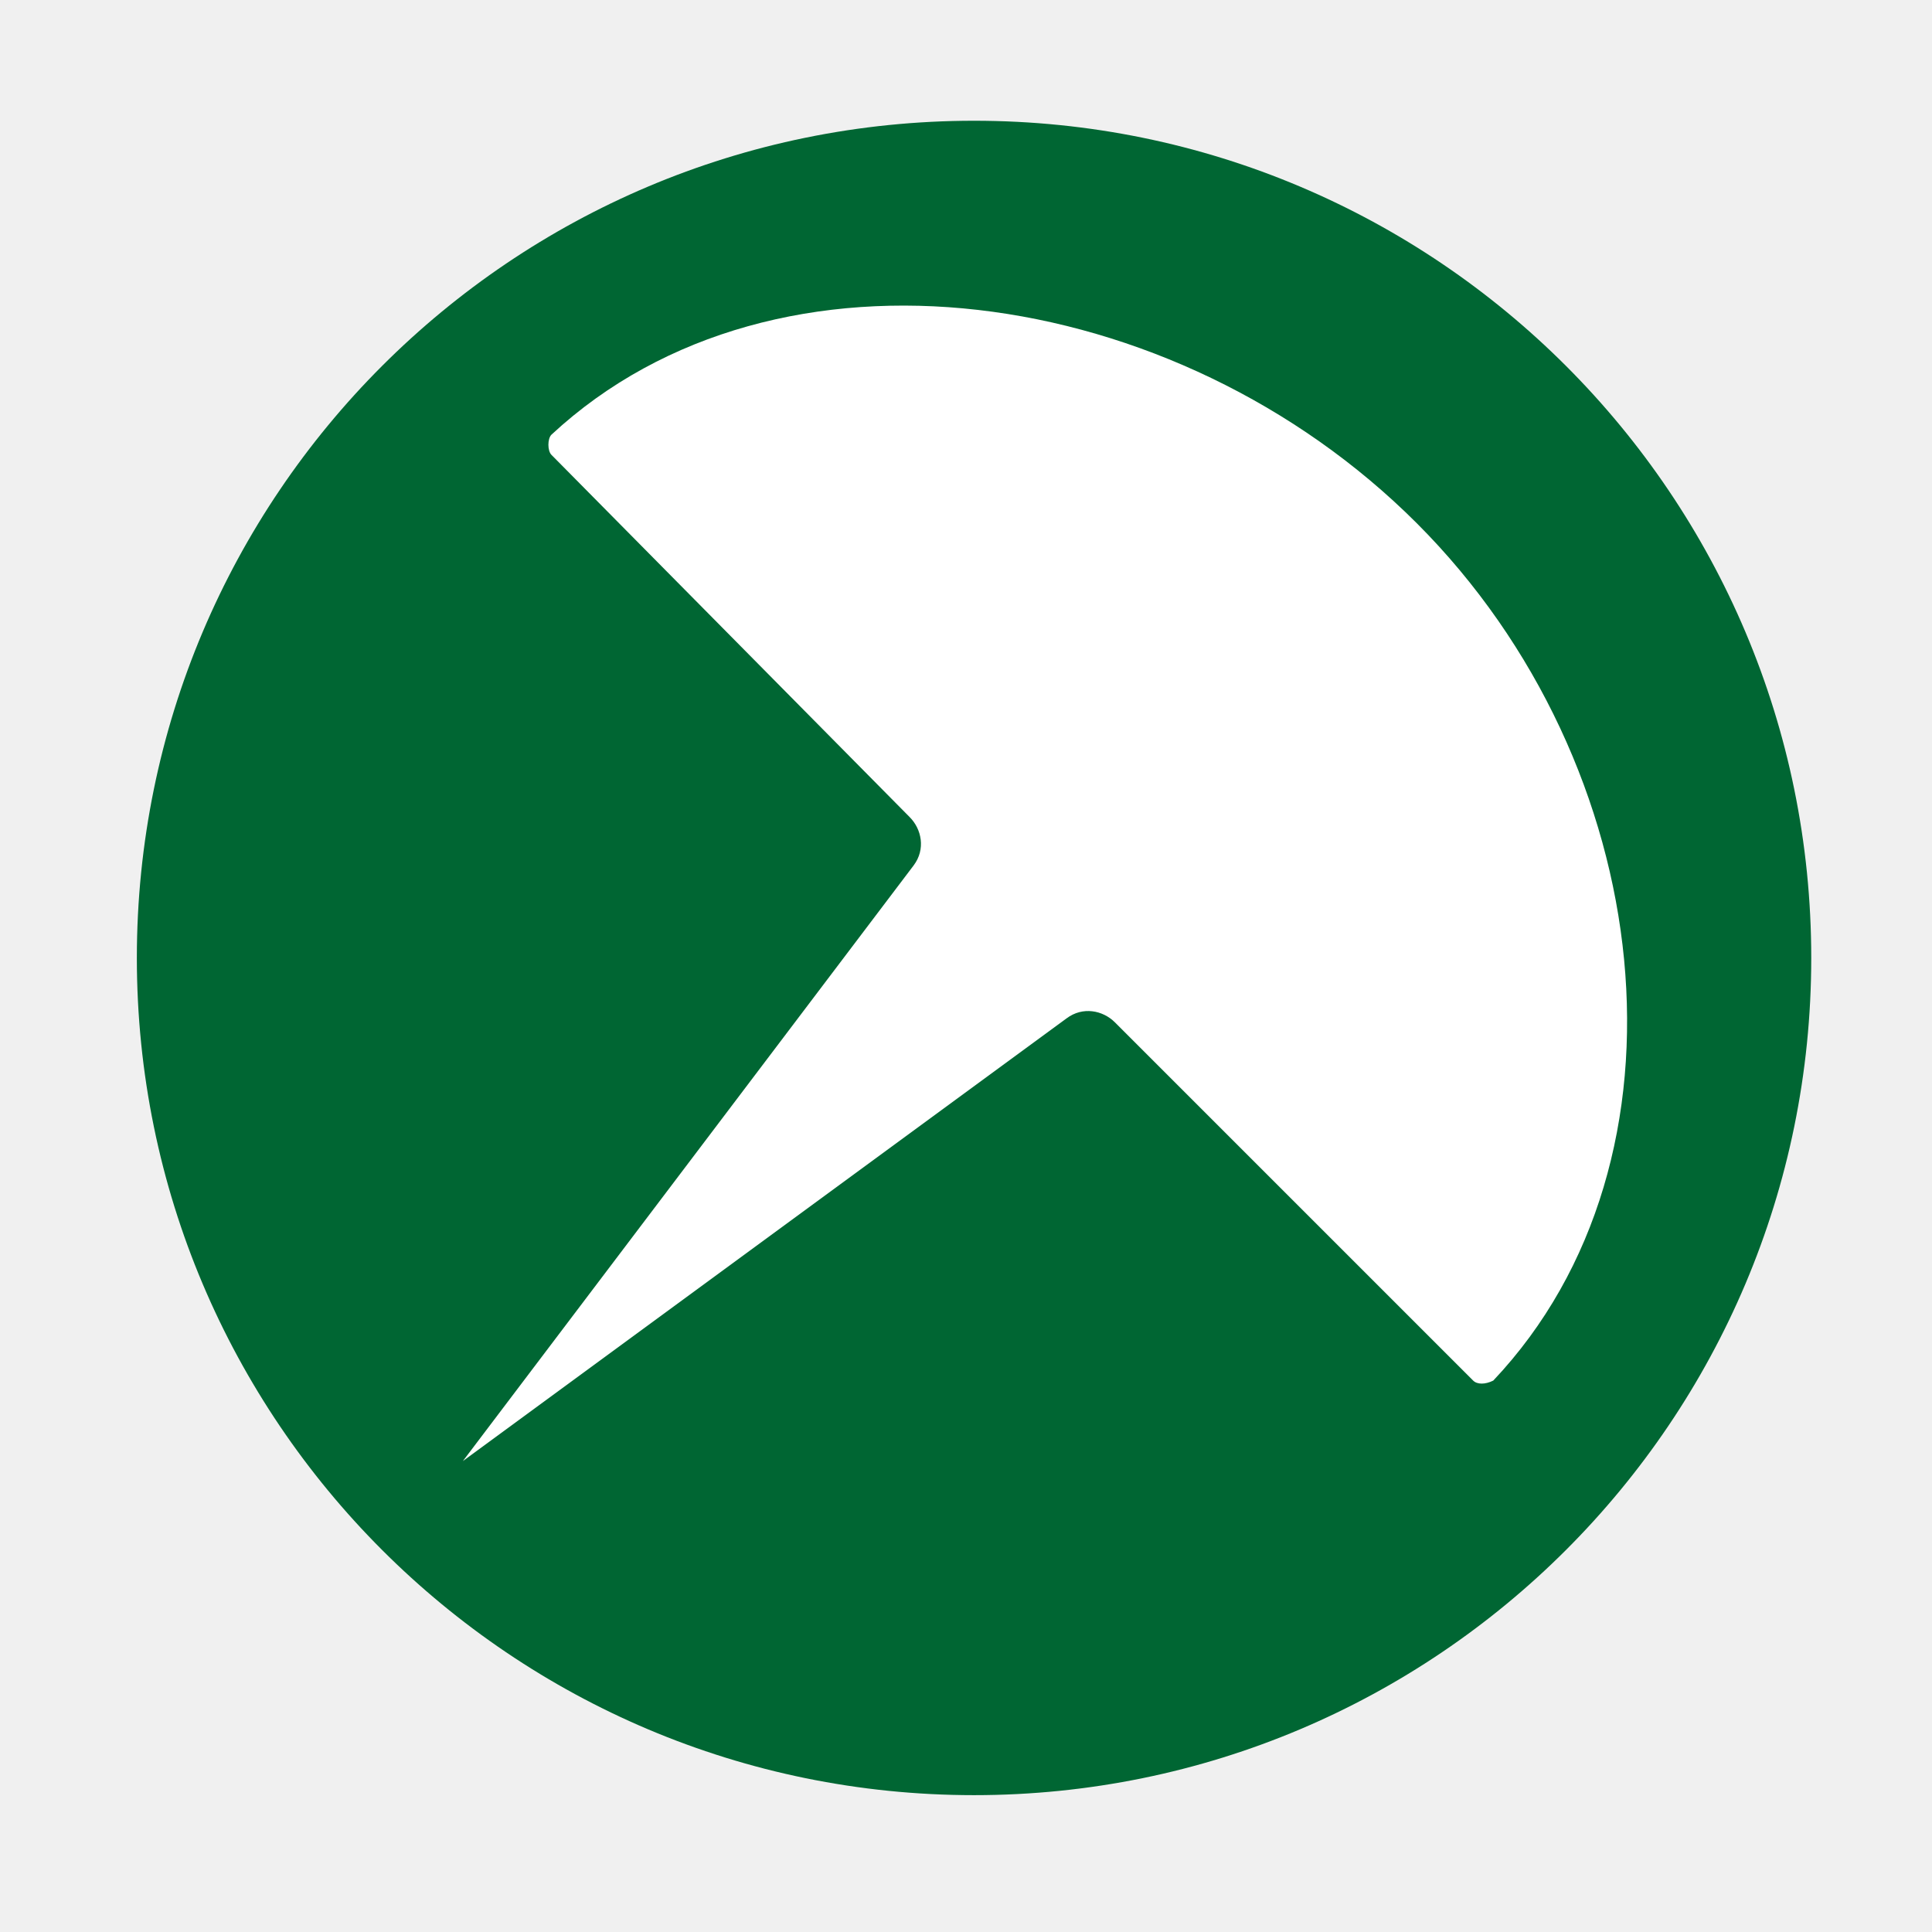
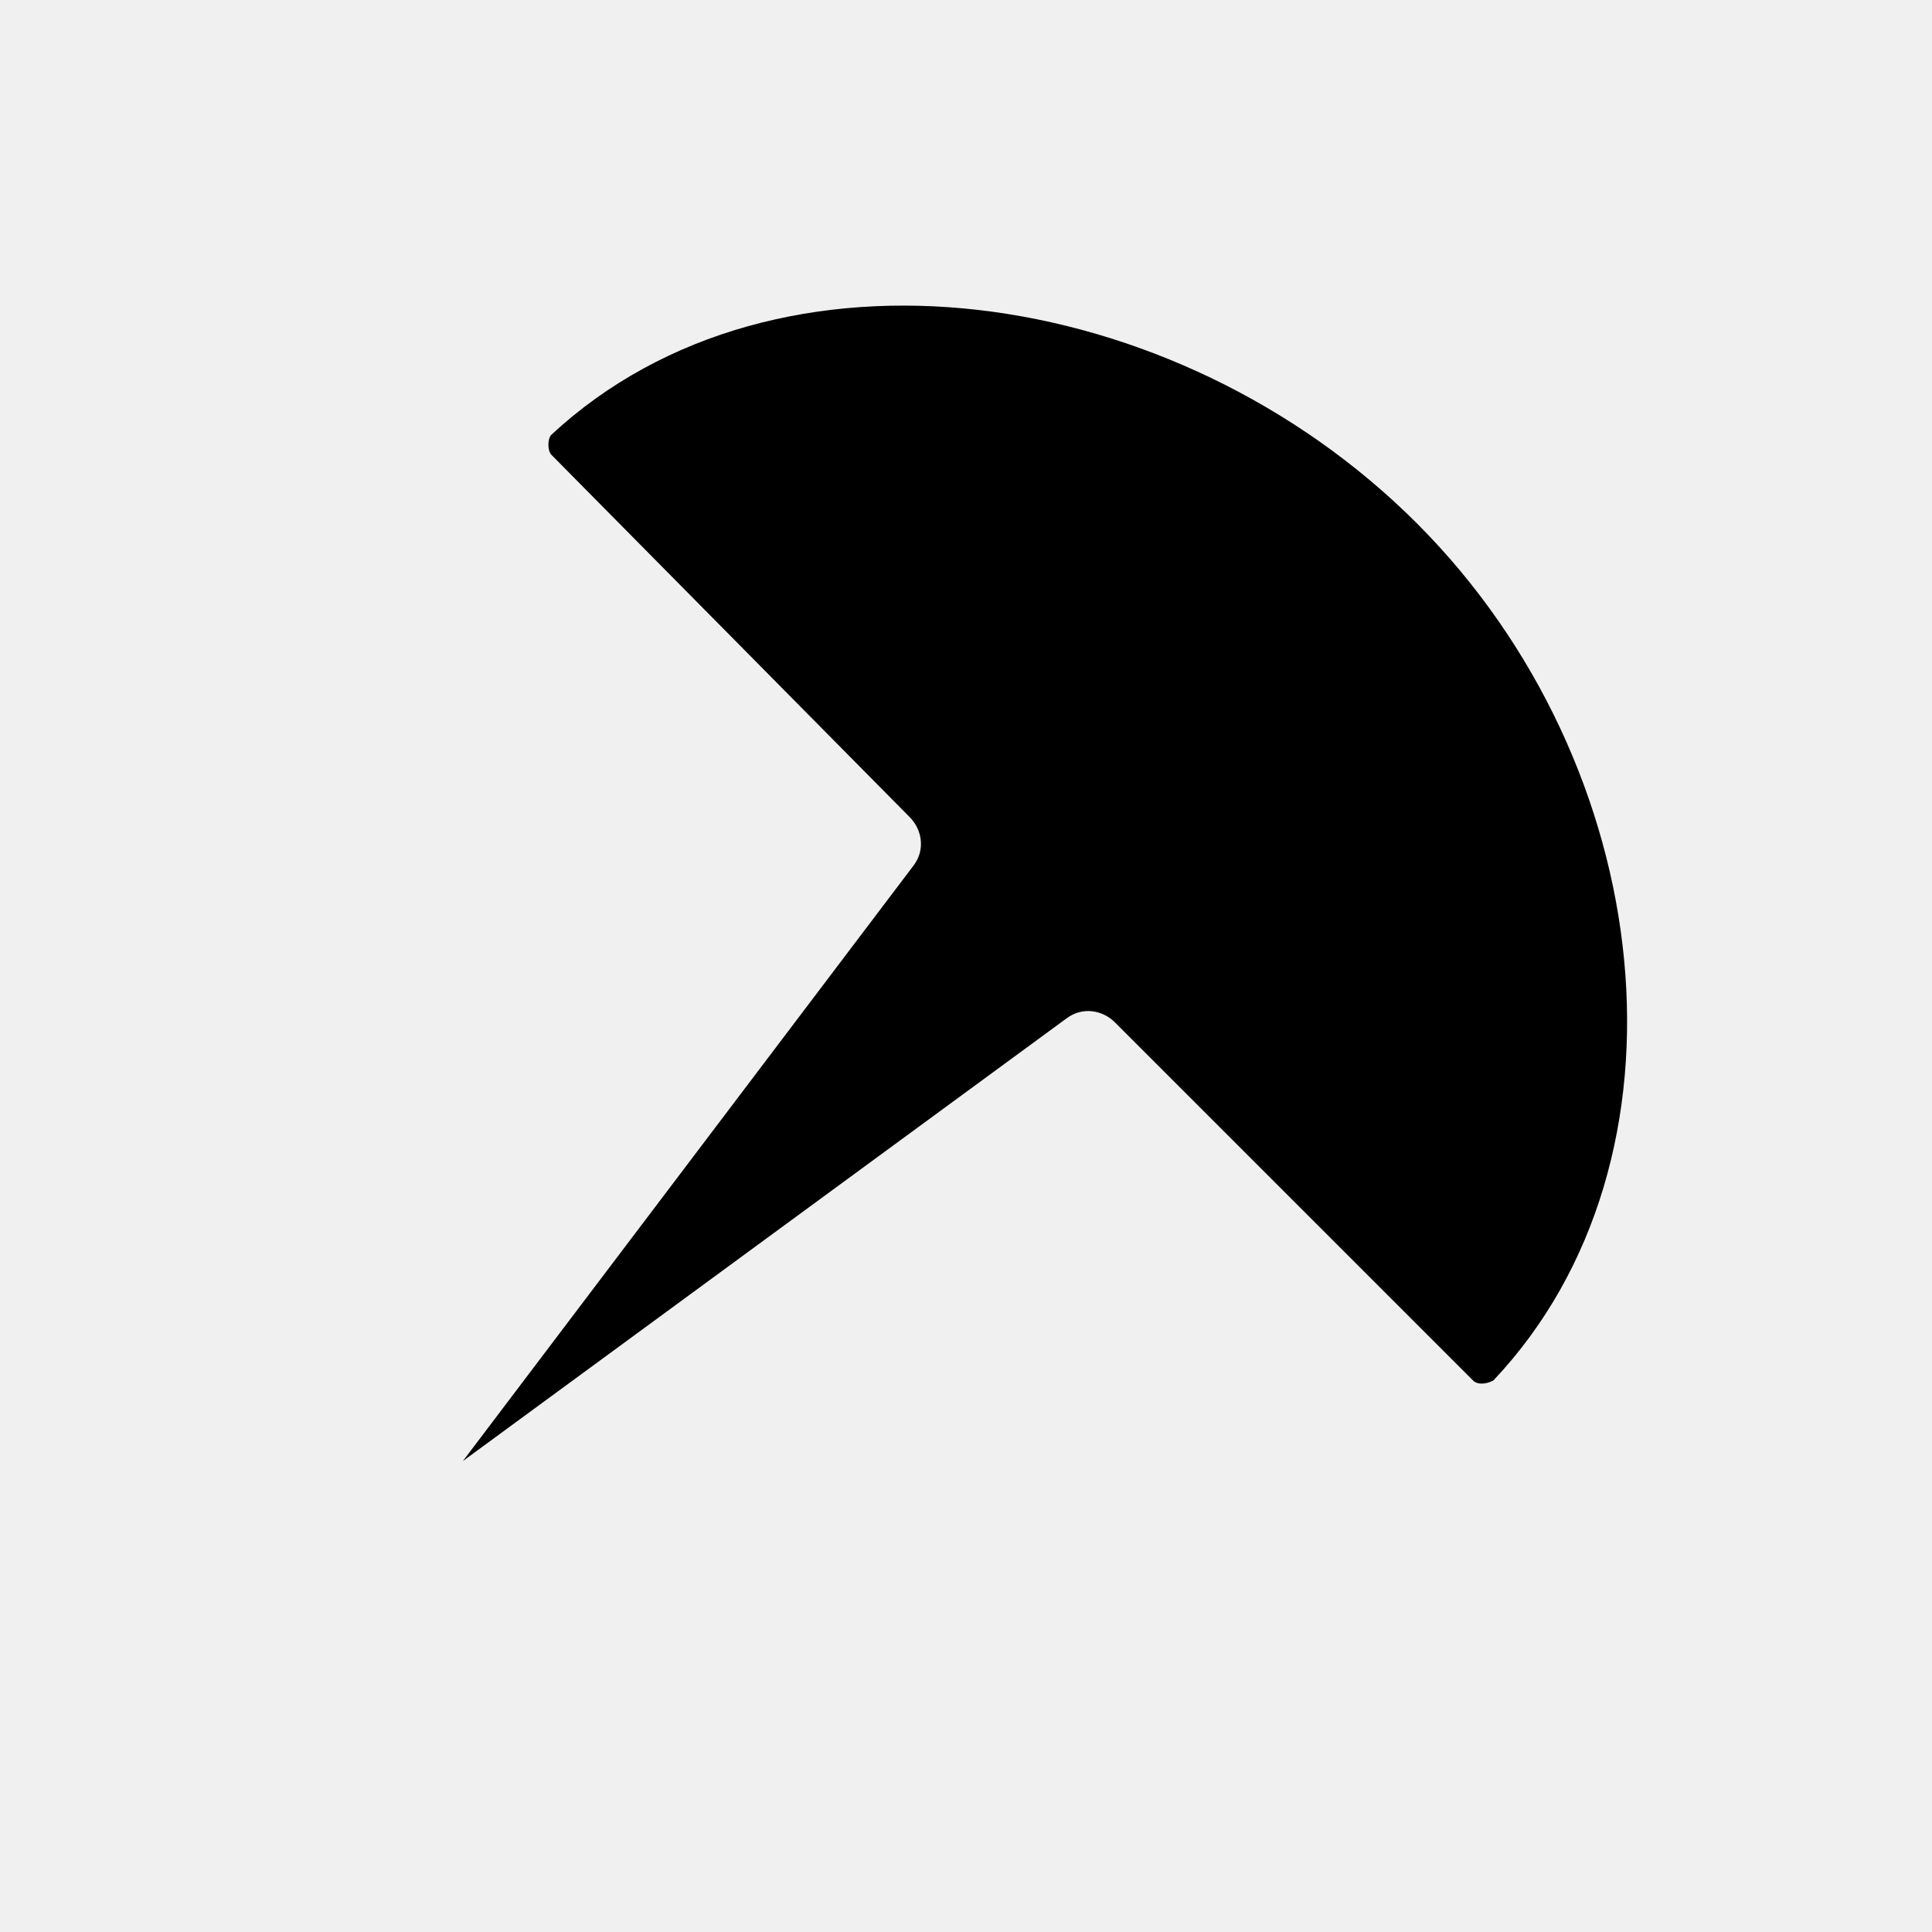
<svg xmlns="http://www.w3.org/2000/svg" version="1.1" id="Layer_1" x="0px" y="0px" viewBox="0 0 48 48" style="enable-background:new 0 0 48 48;" xml:space="preserve">
-   <style type="text/css">
- 	.st0{fill:#006633;}
- 	.st1{fill:#FFFFFF;}
- </style>
  <g id="Layer_3">
-     <circle class="st0" cx="24.2" cy="23.8" r="20.8" />
-     <path class="st1" d="M36.6,34.3c0.1,0.1,0.3,0.1,0.5,0c5.2-5.5,4.1-15.3-1.9-21.3s-15.9-7.4-21.5-2.2c-0.1,0.1-0.1,0.4,0,0.5l8.9,9   c0.3,0.3,0.4,0.8,0.1,1.2L11.5,36.3l15-11c0.4-0.3,0.9-0.2,1.2,0.1L36.6,34.3z" />
+     <path d="M36.6,34.3c0.1,0.1,0.3,0.1,0.5,0c5.2-5.5,4.1-15.3-1.9-21.3s-15.9-7.4-21.5-2.2c-0.1,0.1-0.1,0.4,0,0.5l8.9,9   c0.3,0.3,0.4,0.8,0.1,1.2L11.5,36.3l15-11c0.4-0.3,0.9-0.2,1.2,0.1L36.6,34.3z" />
  </g>
</svg>
